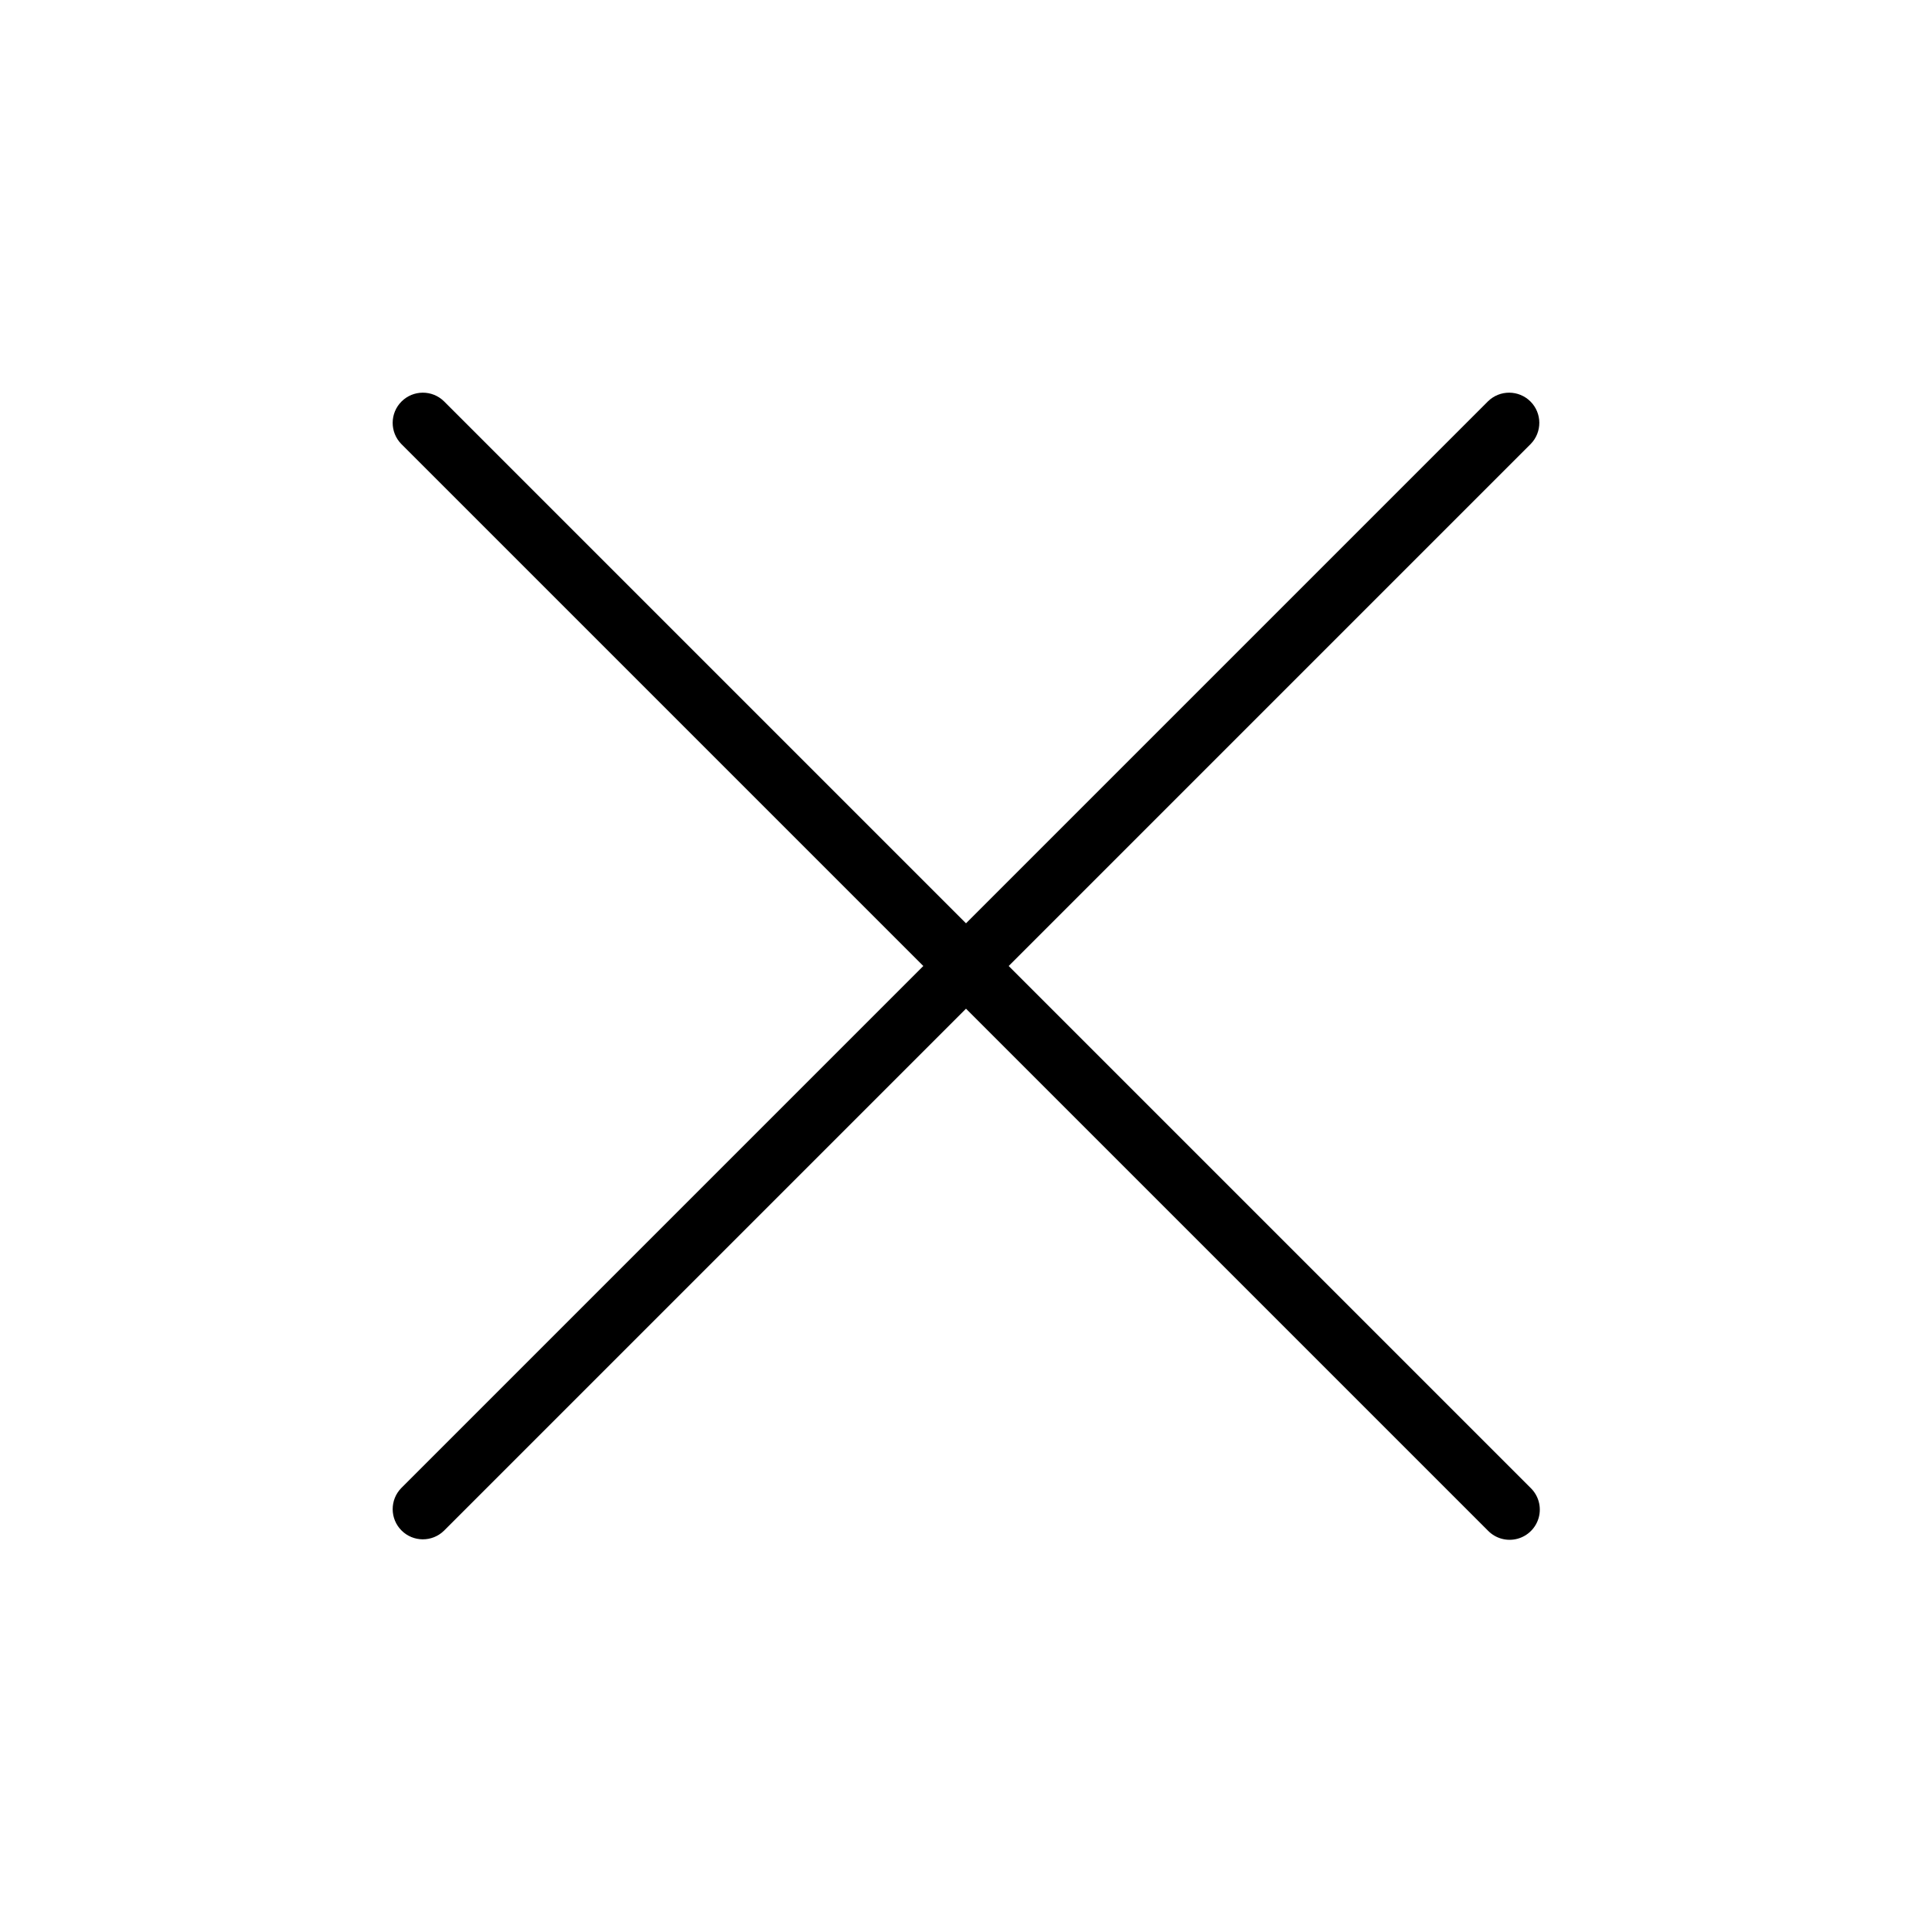
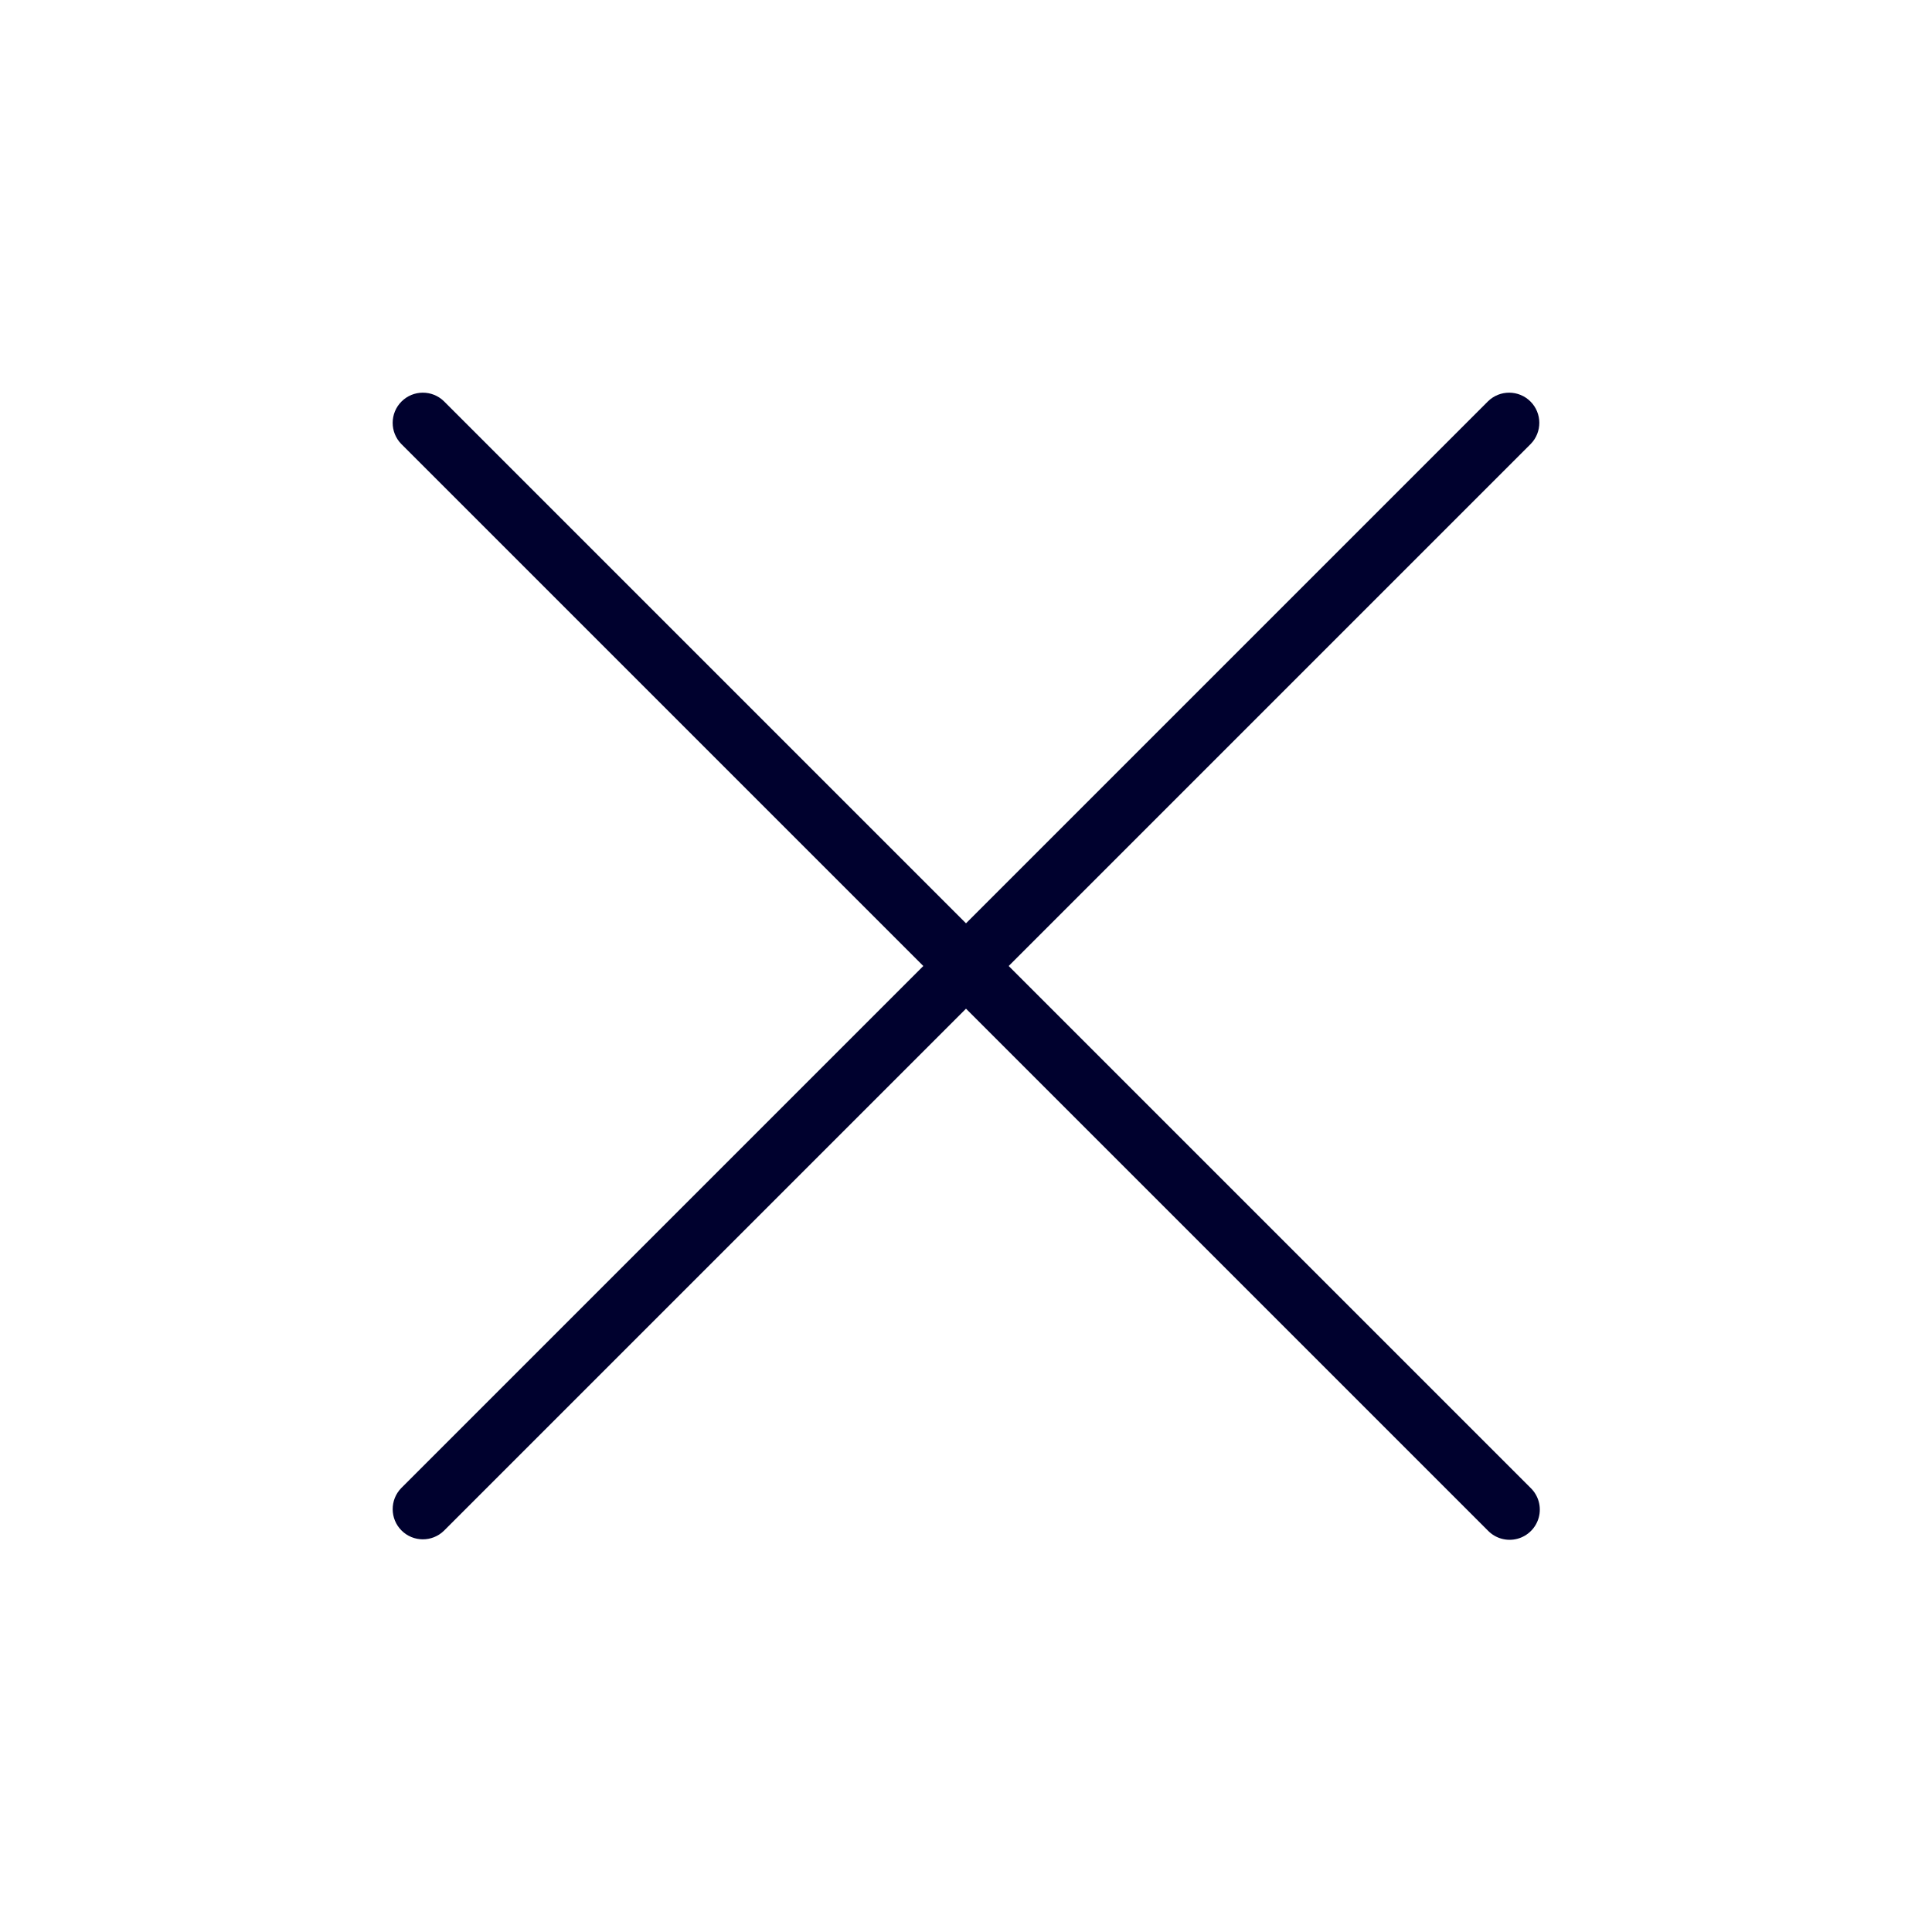
- <svg xmlns="http://www.w3.org/2000/svg" fill="#000000" width="800px" height="800px" viewBox="0 0 256 256" id="Flat">
+ <svg xmlns="http://www.w3.org/2000/svg" fill="#00012E" width="800px" height="800px" viewBox="0 0 256 256" id="Flat">
  <path d="M202.829,197.172a4,4,0,1,1-5.657,5.656L128,133.657,58.829,202.828a4,4,0,0,1-5.657-5.656L122.343,128,53.171,58.828a4,4,0,0,1,5.657-5.656L128,122.343l69.171-69.171a4,4,0,0,1,5.657,5.656L133.657,128Z" />
</svg>
